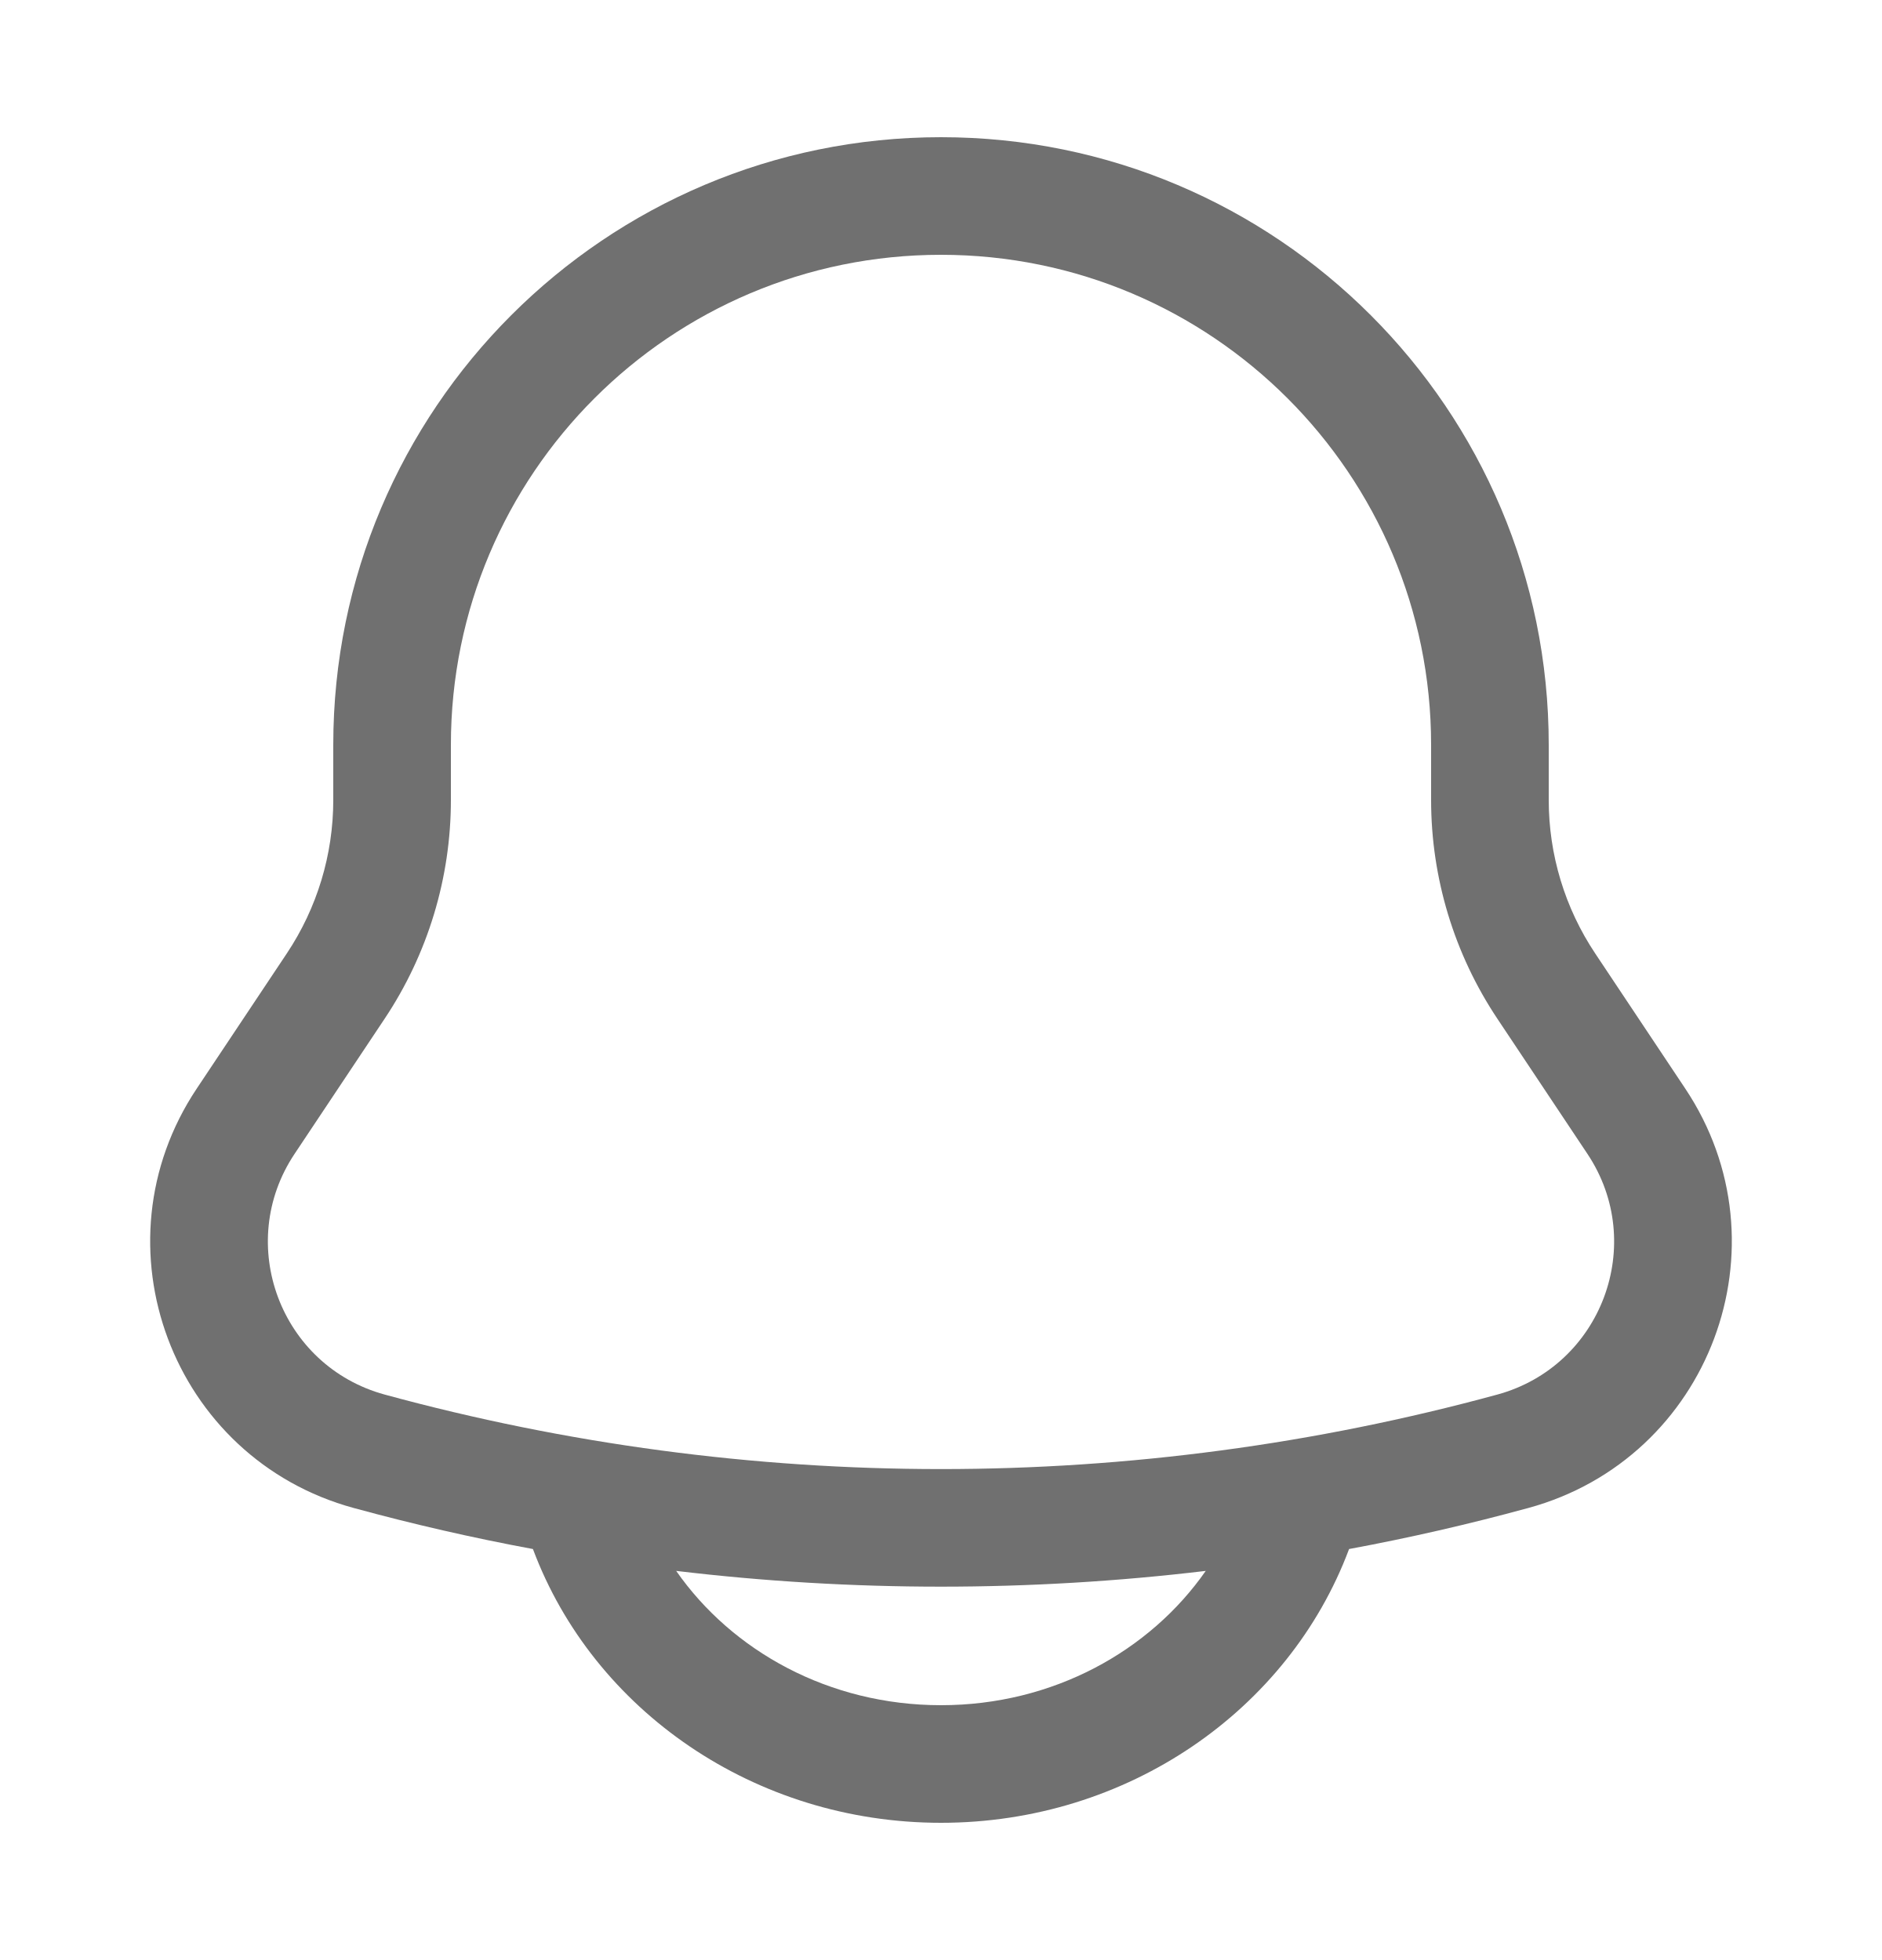
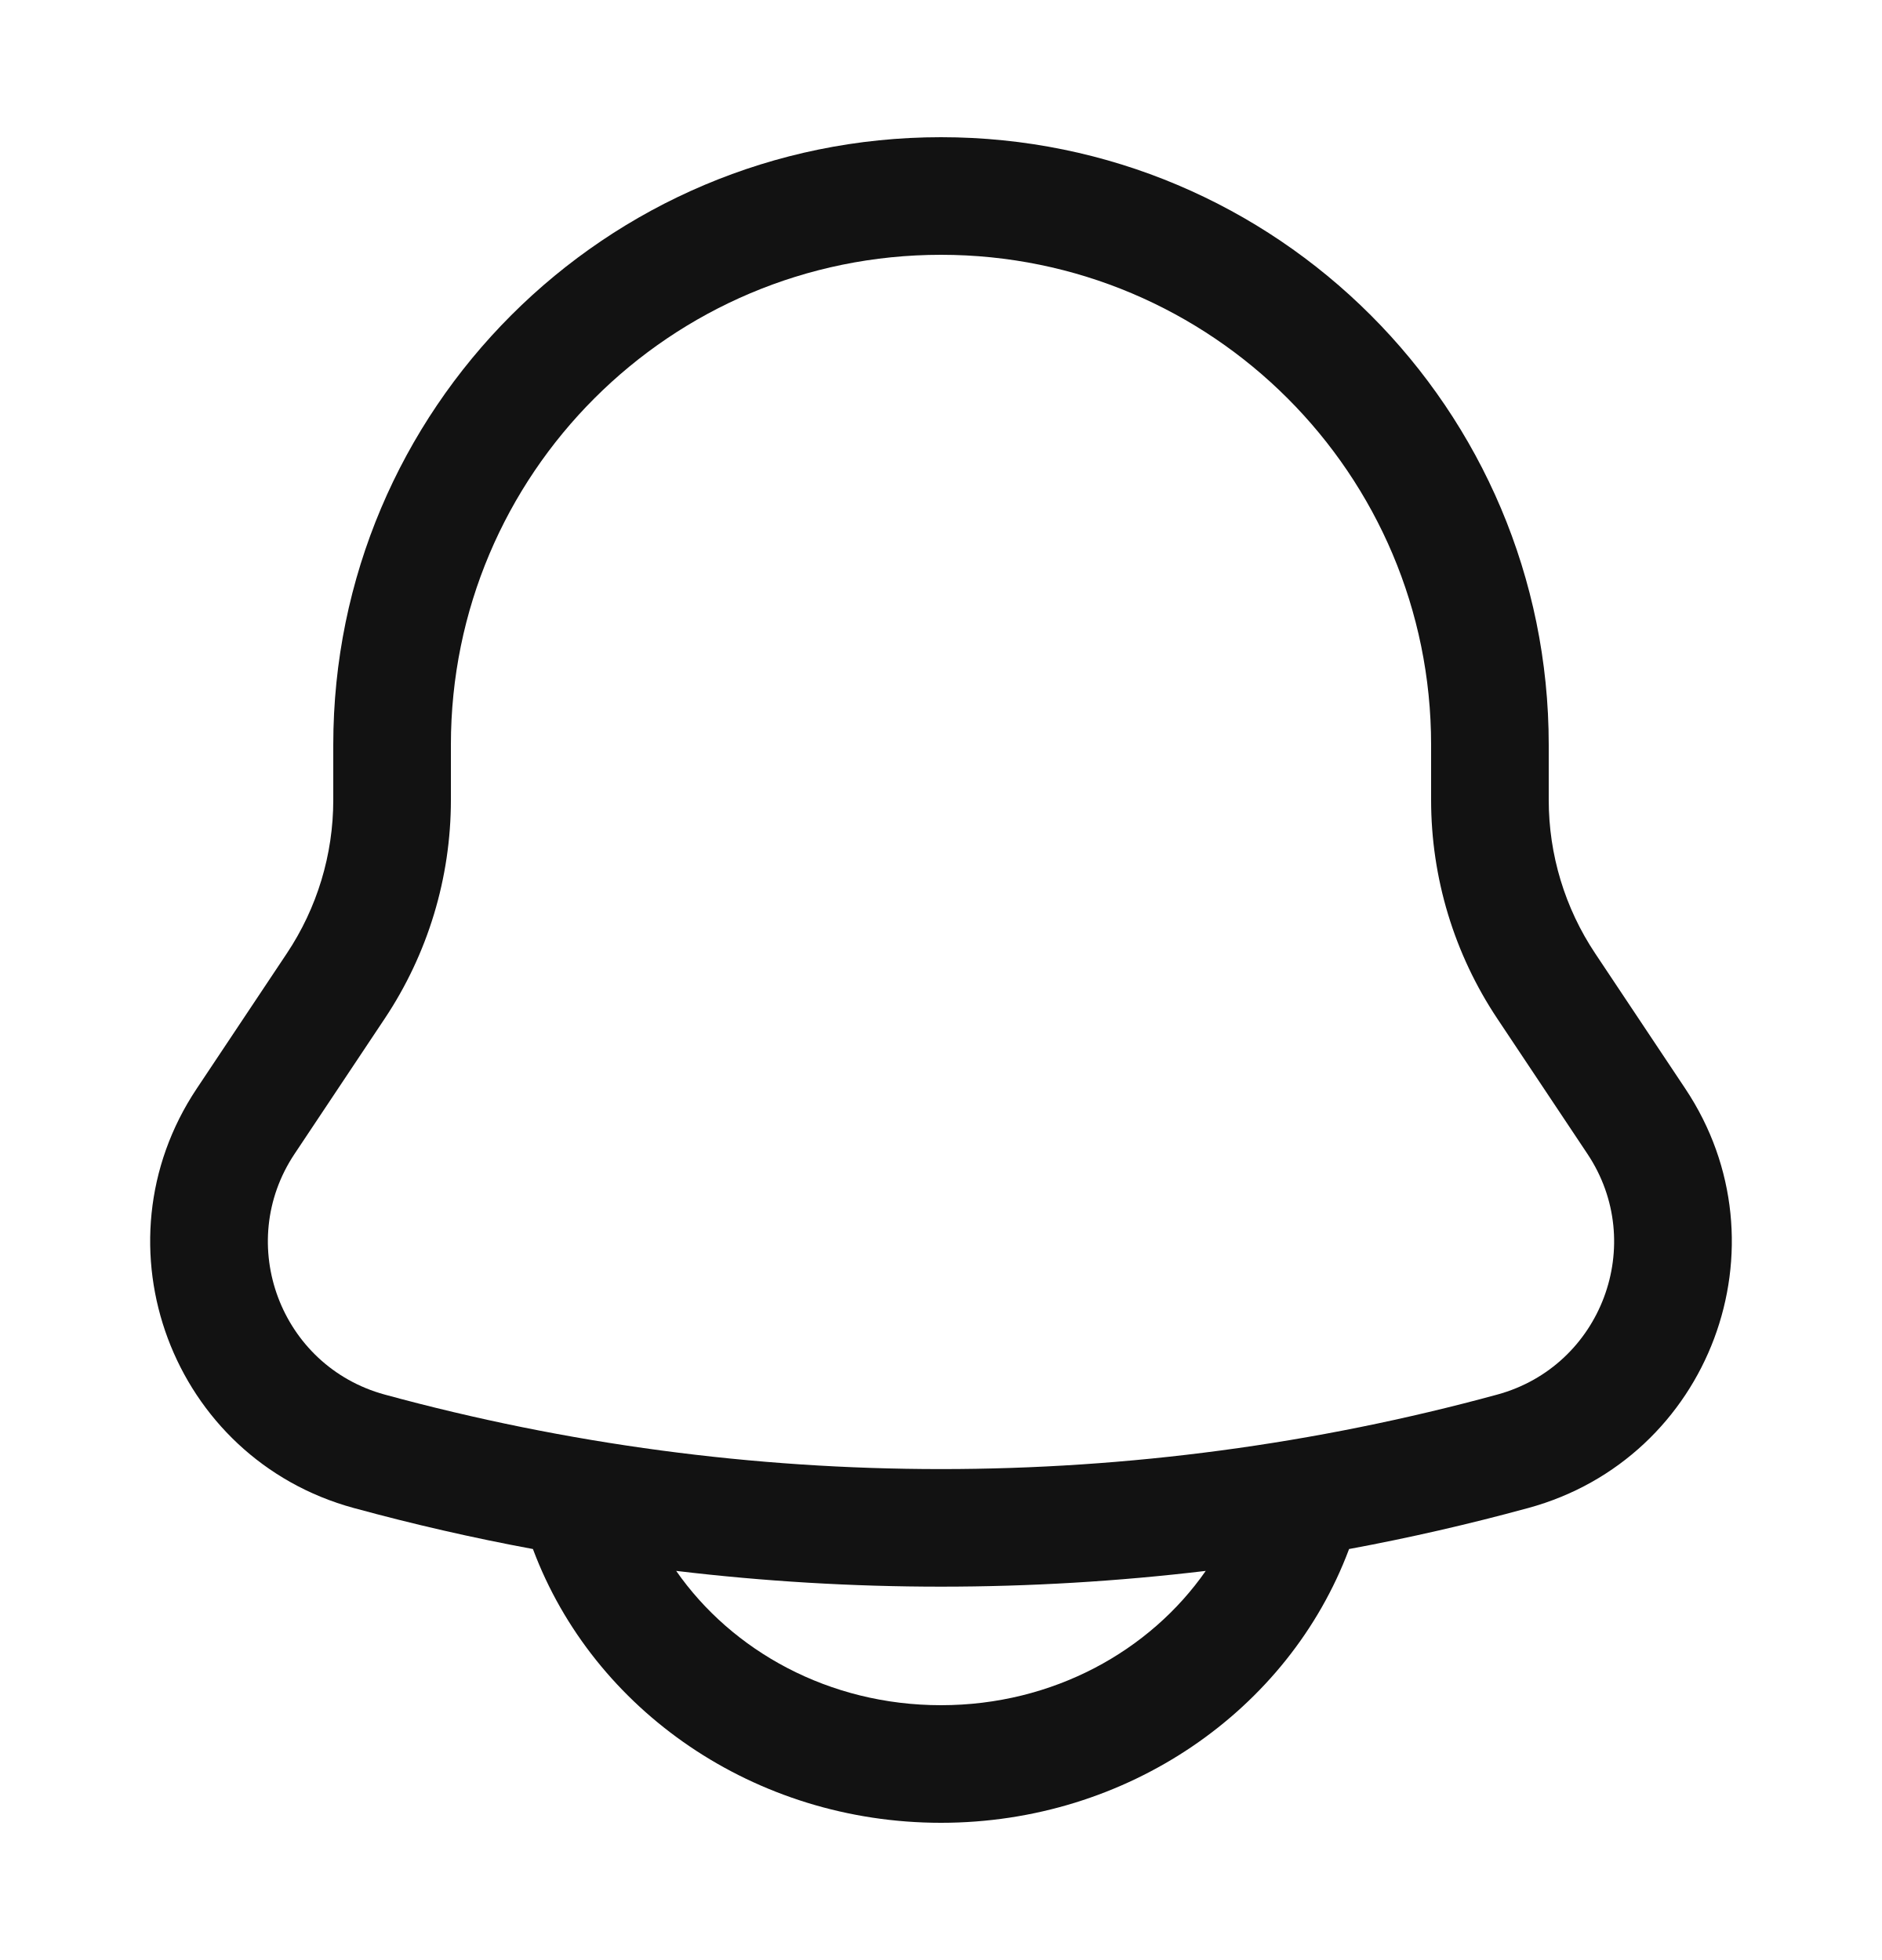
<svg xmlns="http://www.w3.org/2000/svg" width="24" height="25" viewBox="0 0 24 25" fill="none">
-   <path fill-rule="evenodd" clip-rule="evenodd" d="M12 1.75C7.72 1.75 4.25 5.22 4.25 9.5V10.204C4.25 10.901 4.044 11.582 3.657 12.162L2.509 13.885C1.175 15.885 2.193 18.603 4.512 19.235C5.267 19.441 6.029 19.616 6.796 19.758L6.798 19.763C7.567 21.815 9.622 23.25 12 23.25C14.378 23.25 16.433 21.815 17.202 19.763L17.204 19.758C17.971 19.616 18.733 19.441 19.488 19.235C21.807 18.603 22.825 15.885 21.491 13.885L20.343 12.162C19.956 11.582 19.75 10.901 19.75 10.204V9.5C19.75 5.22 16.28 1.75 12 1.75ZM15.376 20.037C13.133 20.305 10.866 20.305 8.623 20.037C9.334 21.058 10.571 21.75 12 21.75C13.429 21.75 14.665 21.058 15.376 20.037ZM5.75 9.5C5.75 6.048 8.548 3.25 12 3.25C15.452 3.25 18.25 6.048 18.25 9.5V10.204C18.25 11.197 18.544 12.168 19.095 12.994L20.243 14.717C21.009 15.865 20.424 17.425 19.094 17.788C14.449 19.055 9.551 19.055 4.906 17.788C3.576 17.425 2.991 15.865 3.757 14.717L4.905 12.994C5.456 12.168 5.75 11.197 5.75 10.204V9.5Z" fill="#121212" fill-opacity="0.6" />
+   <path fill-rule="evenodd" clip-rule="evenodd" d="M12 1.75C7.72 1.75 4.25 5.22 4.25 9.5V10.204C4.25 10.901 4.044 11.582 3.657 12.162L2.509 13.885C1.175 15.885 2.193 18.603 4.512 19.235C5.267 19.441 6.029 19.616 6.796 19.758L6.798 19.763C7.567 21.815 9.622 23.25 12 23.25C14.378 23.25 16.433 21.815 17.202 19.763L17.204 19.758C17.971 19.616 18.733 19.441 19.488 19.235C21.807 18.603 22.825 15.885 21.491 13.885L20.343 12.162C19.956 11.582 19.75 10.901 19.75 10.204V9.5C19.75 5.22 16.28 1.75 12 1.75ZM15.376 20.037C13.133 20.305 10.866 20.305 8.623 20.037C9.334 21.058 10.571 21.75 12 21.75C13.429 21.75 14.665 21.058 15.376 20.037ZM5.75 9.5C5.75 6.048 8.548 3.25 12 3.25C15.452 3.25 18.25 6.048 18.25 9.5V10.204C18.25 11.197 18.544 12.168 19.095 12.994L20.243 14.717C21.009 15.865 20.424 17.425 19.094 17.788C14.449 19.055 9.551 19.055 4.906 17.788C3.576 17.425 2.991 15.865 3.757 14.717L4.905 12.994C5.456 12.168 5.75 11.197 5.75 10.204V9.5Z" fill="#121212" />
</svg>
